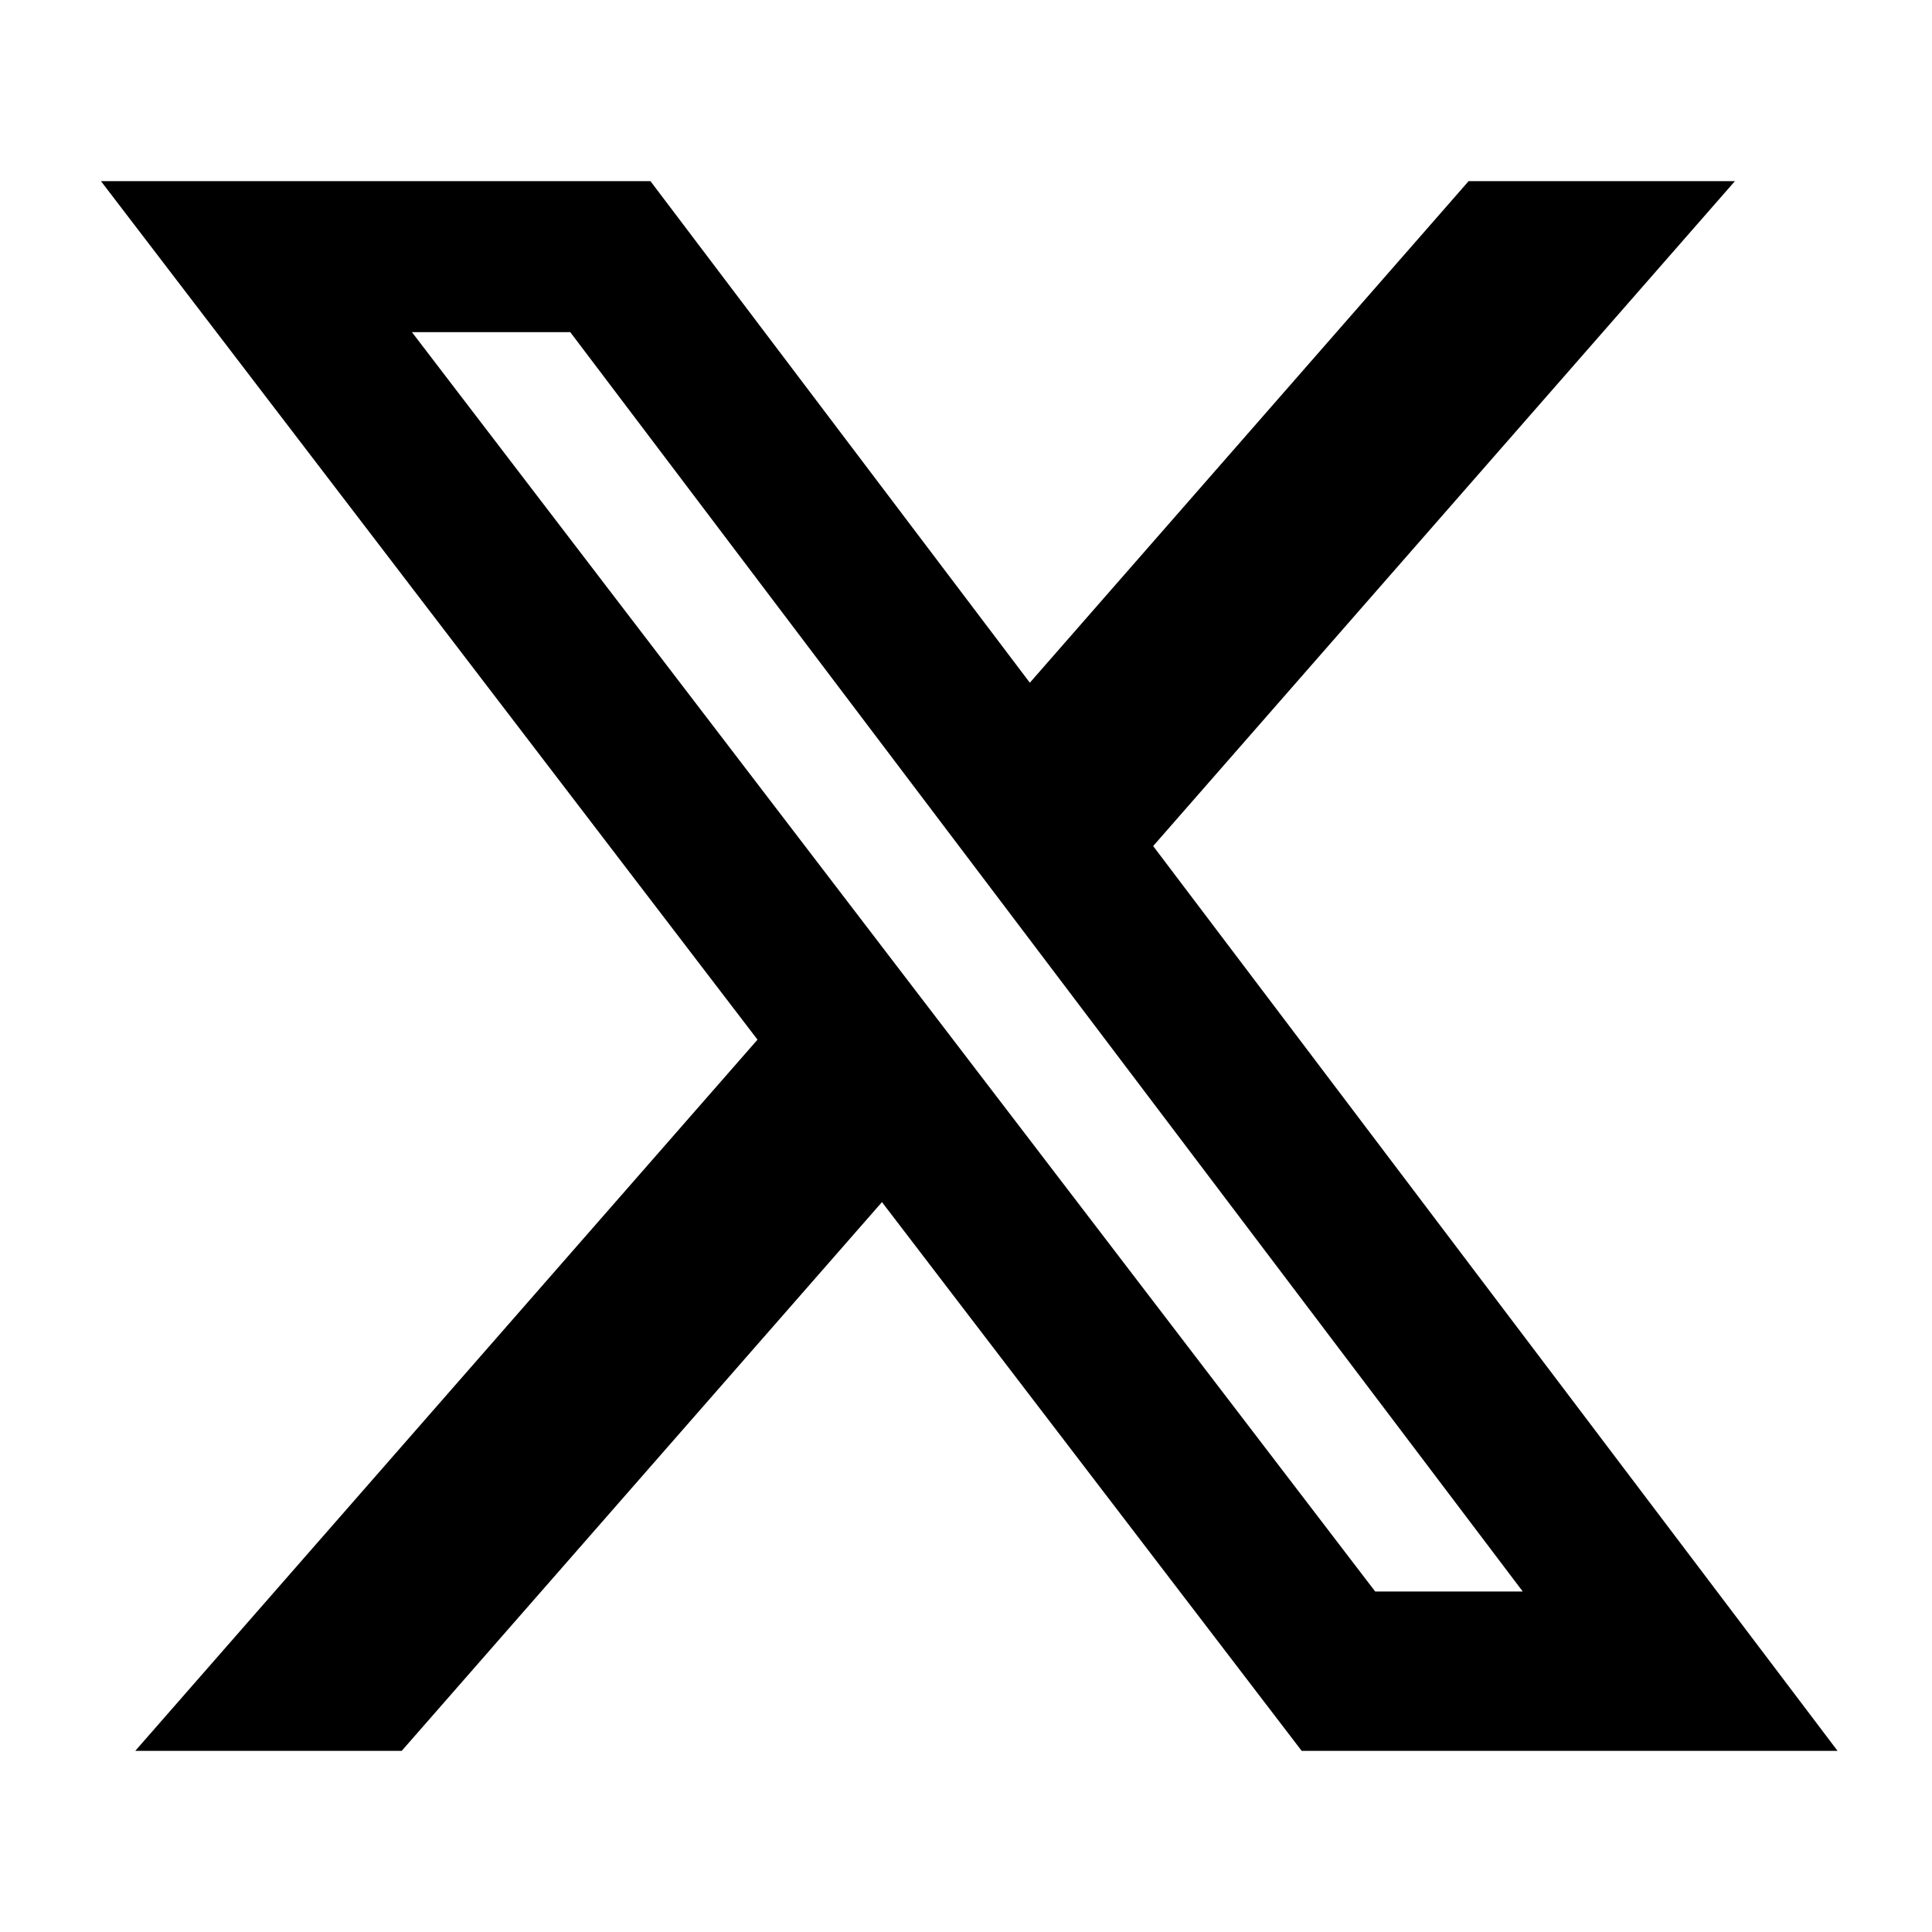
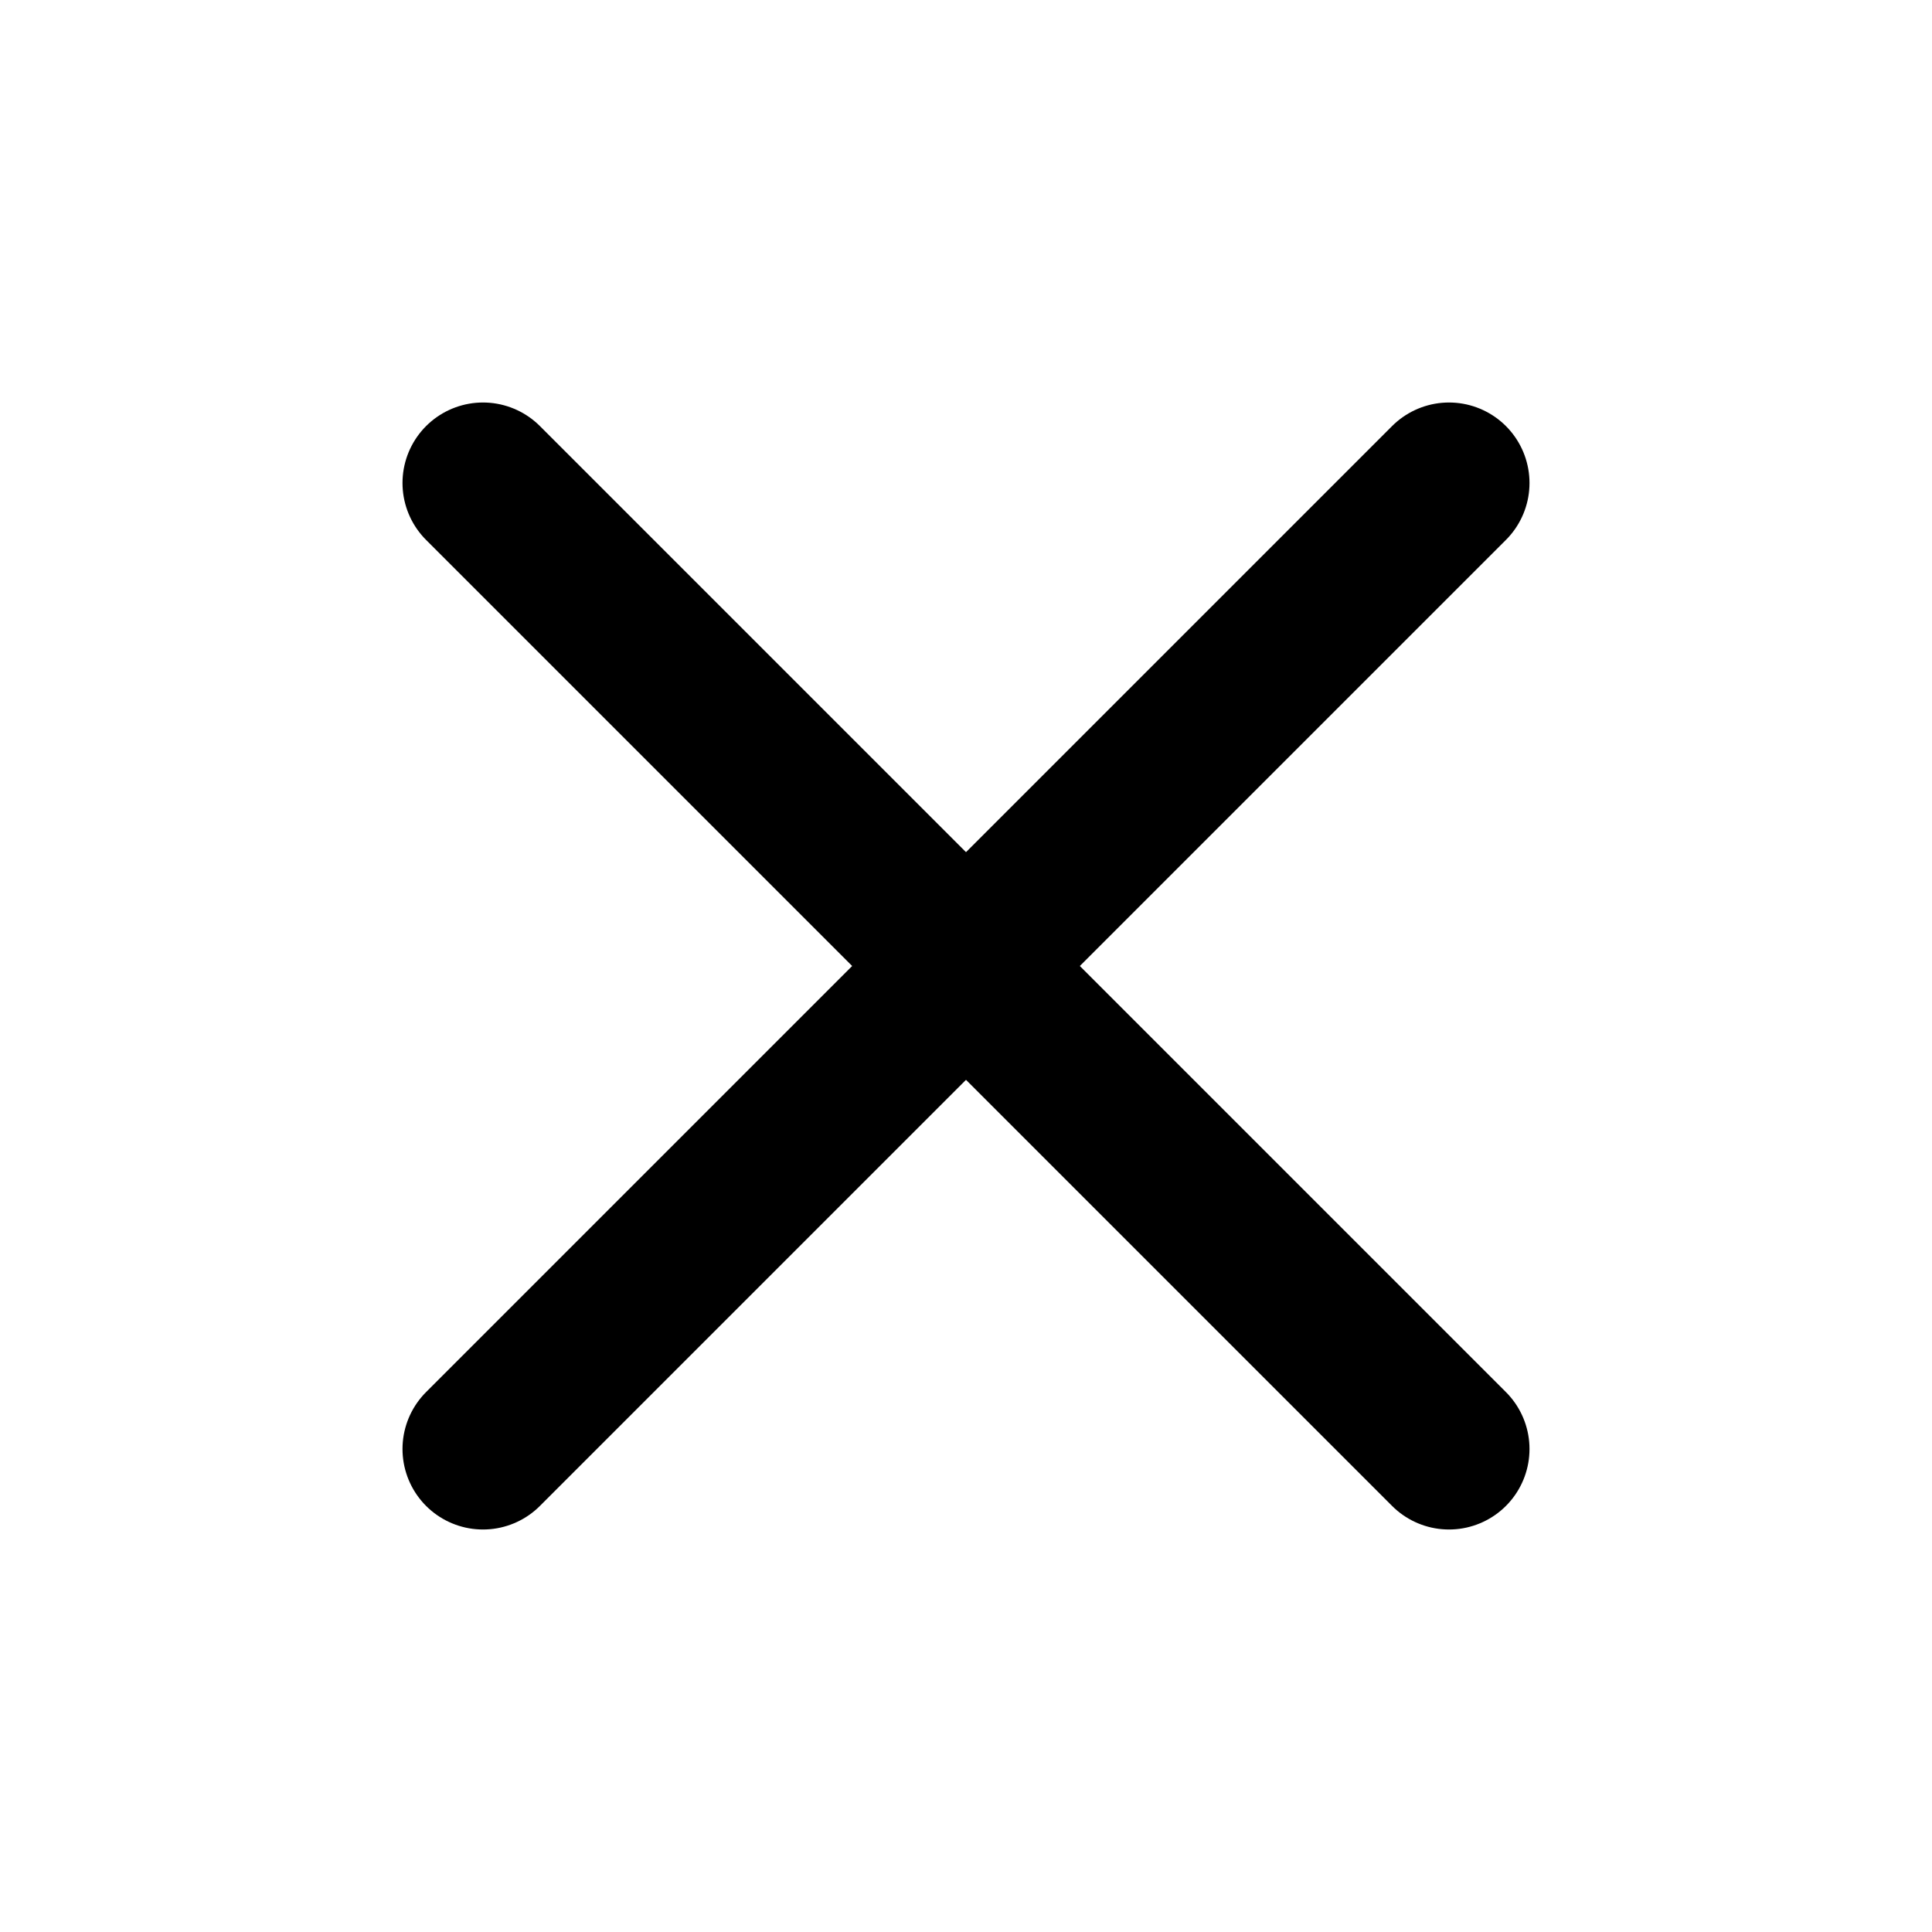
- <svg xmlns="http://www.w3.org/2000/svg" viewBox="0 0 24 24" version="1.1">
-   <path d="M18.244 2.25h3.308l-7.227 8.26 8.502 11.24H16.17l-5.214-6.817L4.99 21.75H1.68l7.73-8.835L1.254 2.25H8.08l4.713 6.231zm-1.161 17.52h1.833L7.084 4.126H5.117z" />
+ <svg xmlns="http://www.w3.org/2000/svg" width="24" height="24" viewBox="0 0 24 24" fill="none" stroke="currentColor" stroke-width="2" stroke-linecap="round" stroke-linejoin="round" class="feather feather-x">
+   <line x1="18" y1="6" x2="6" y2="18" />
+   <line x1="6" y1="6" x2="18" y2="18" />
</svg>
